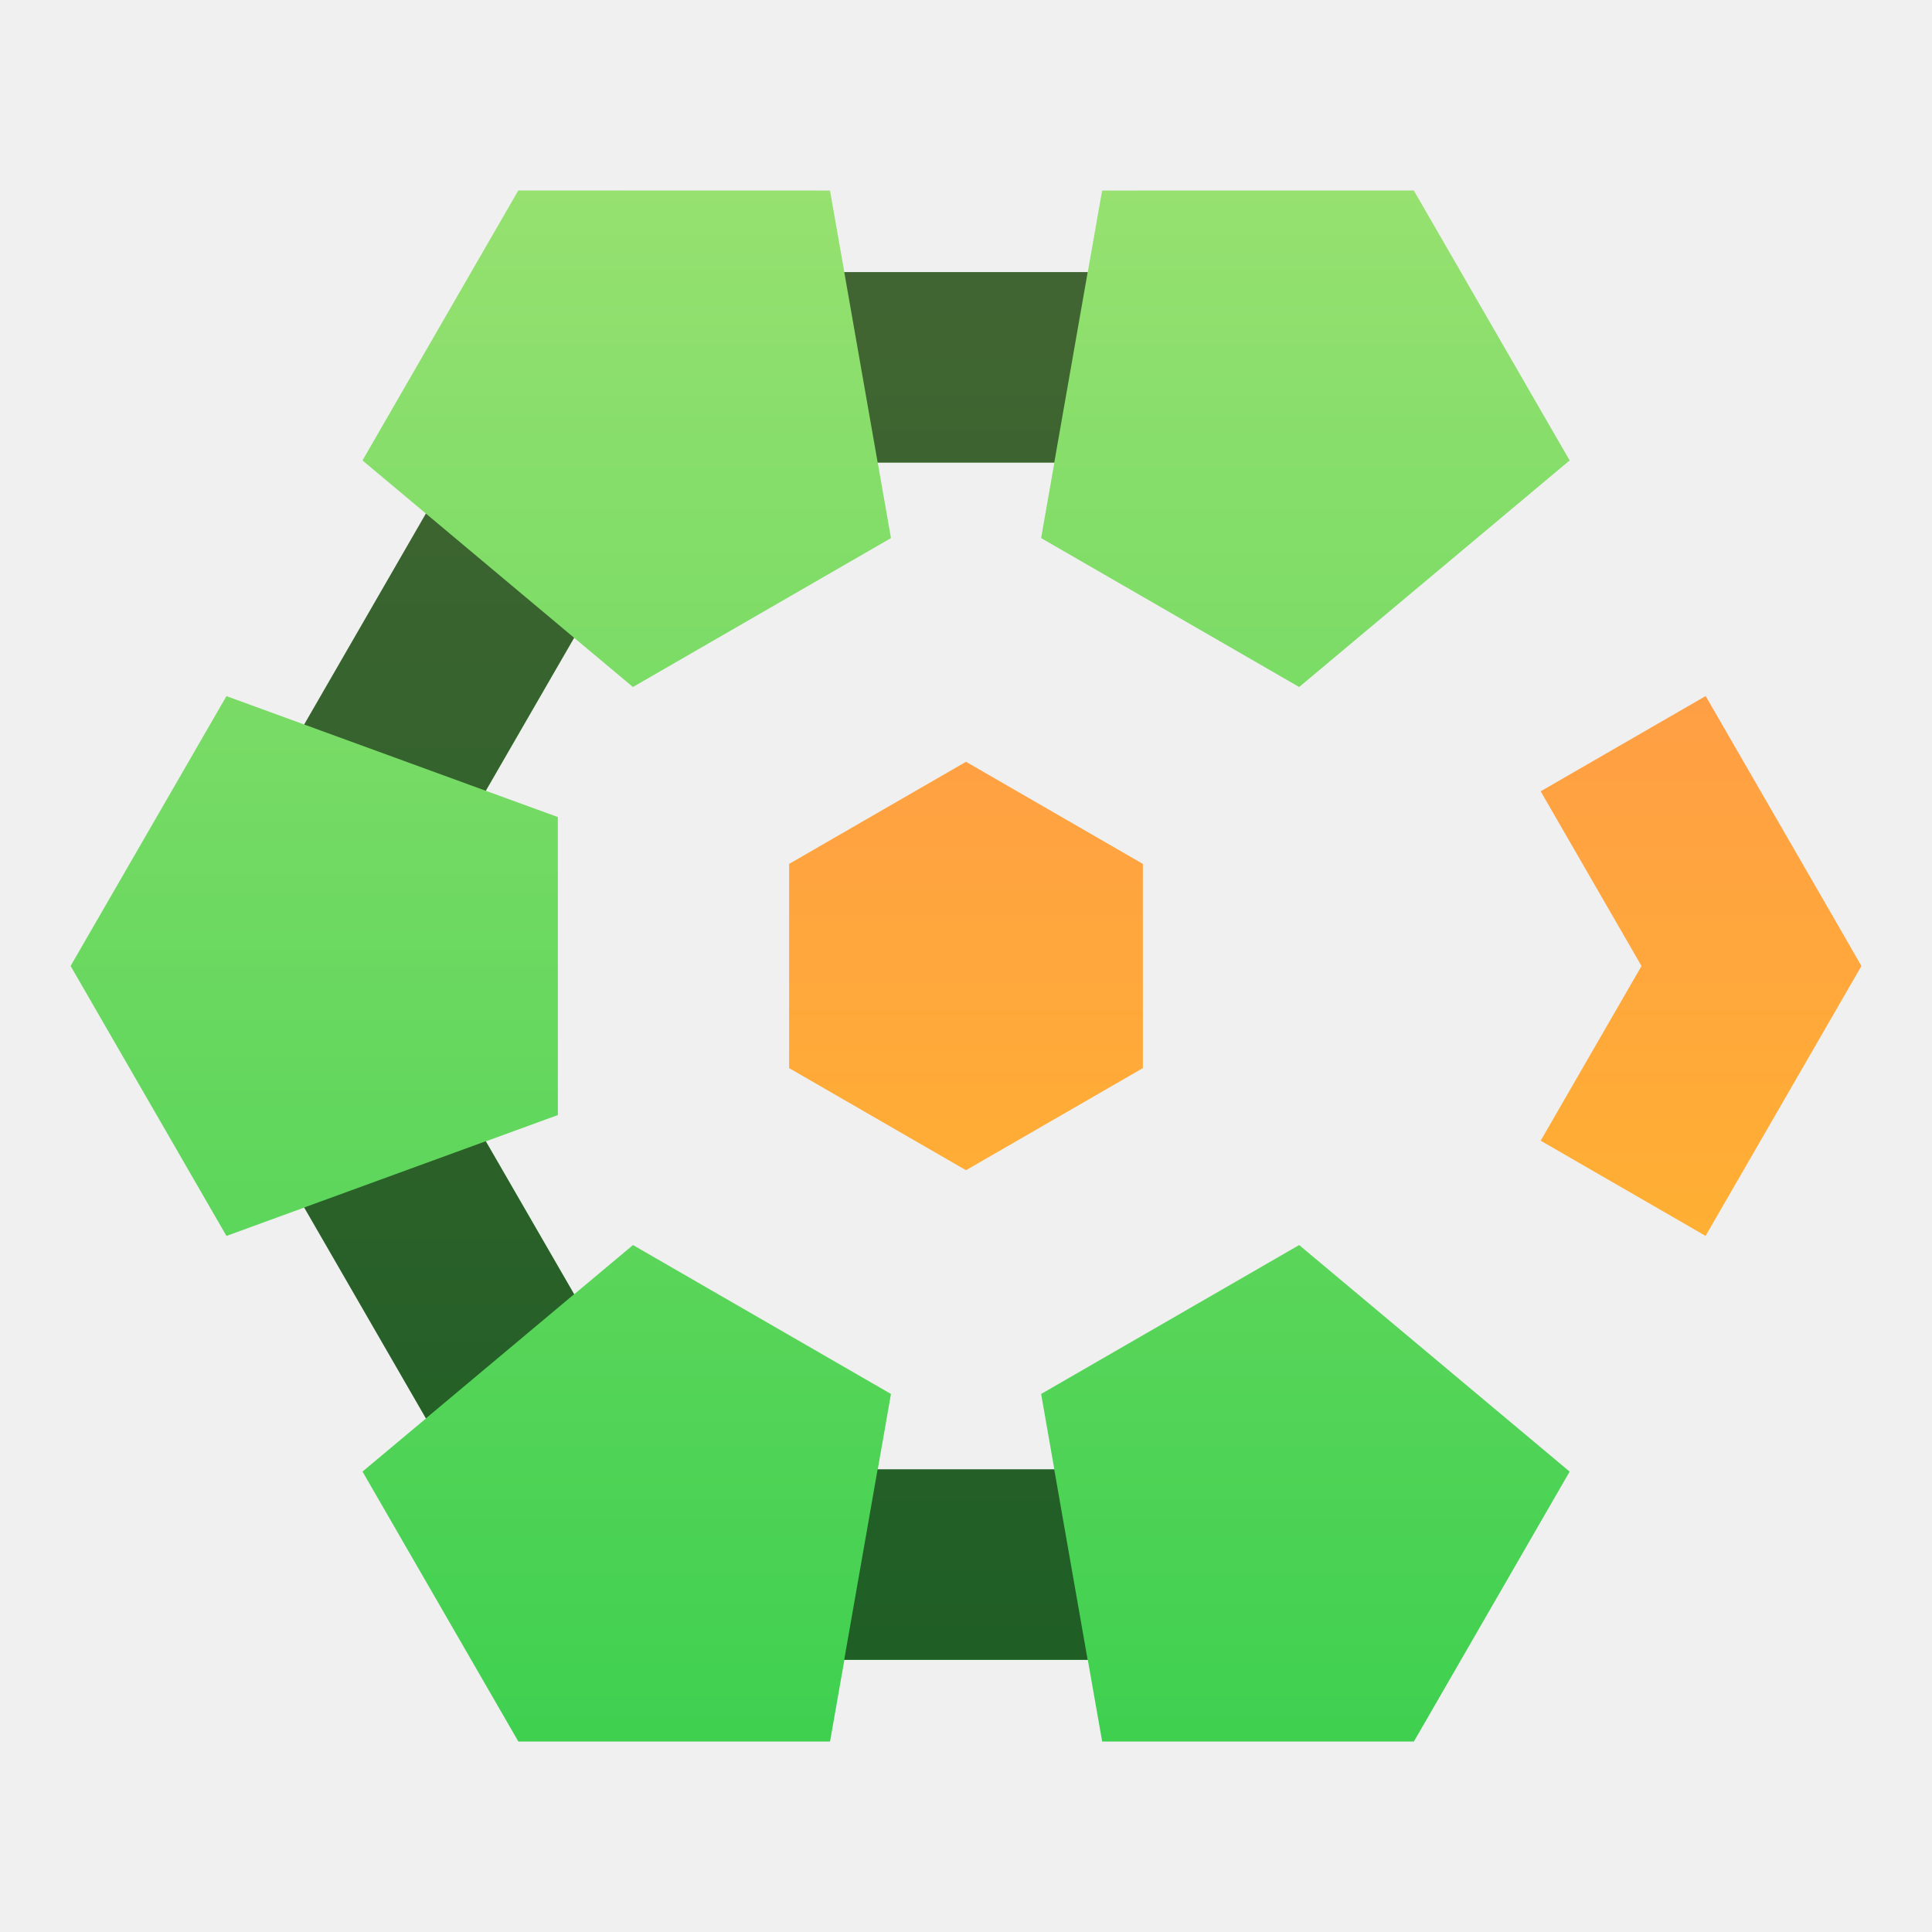
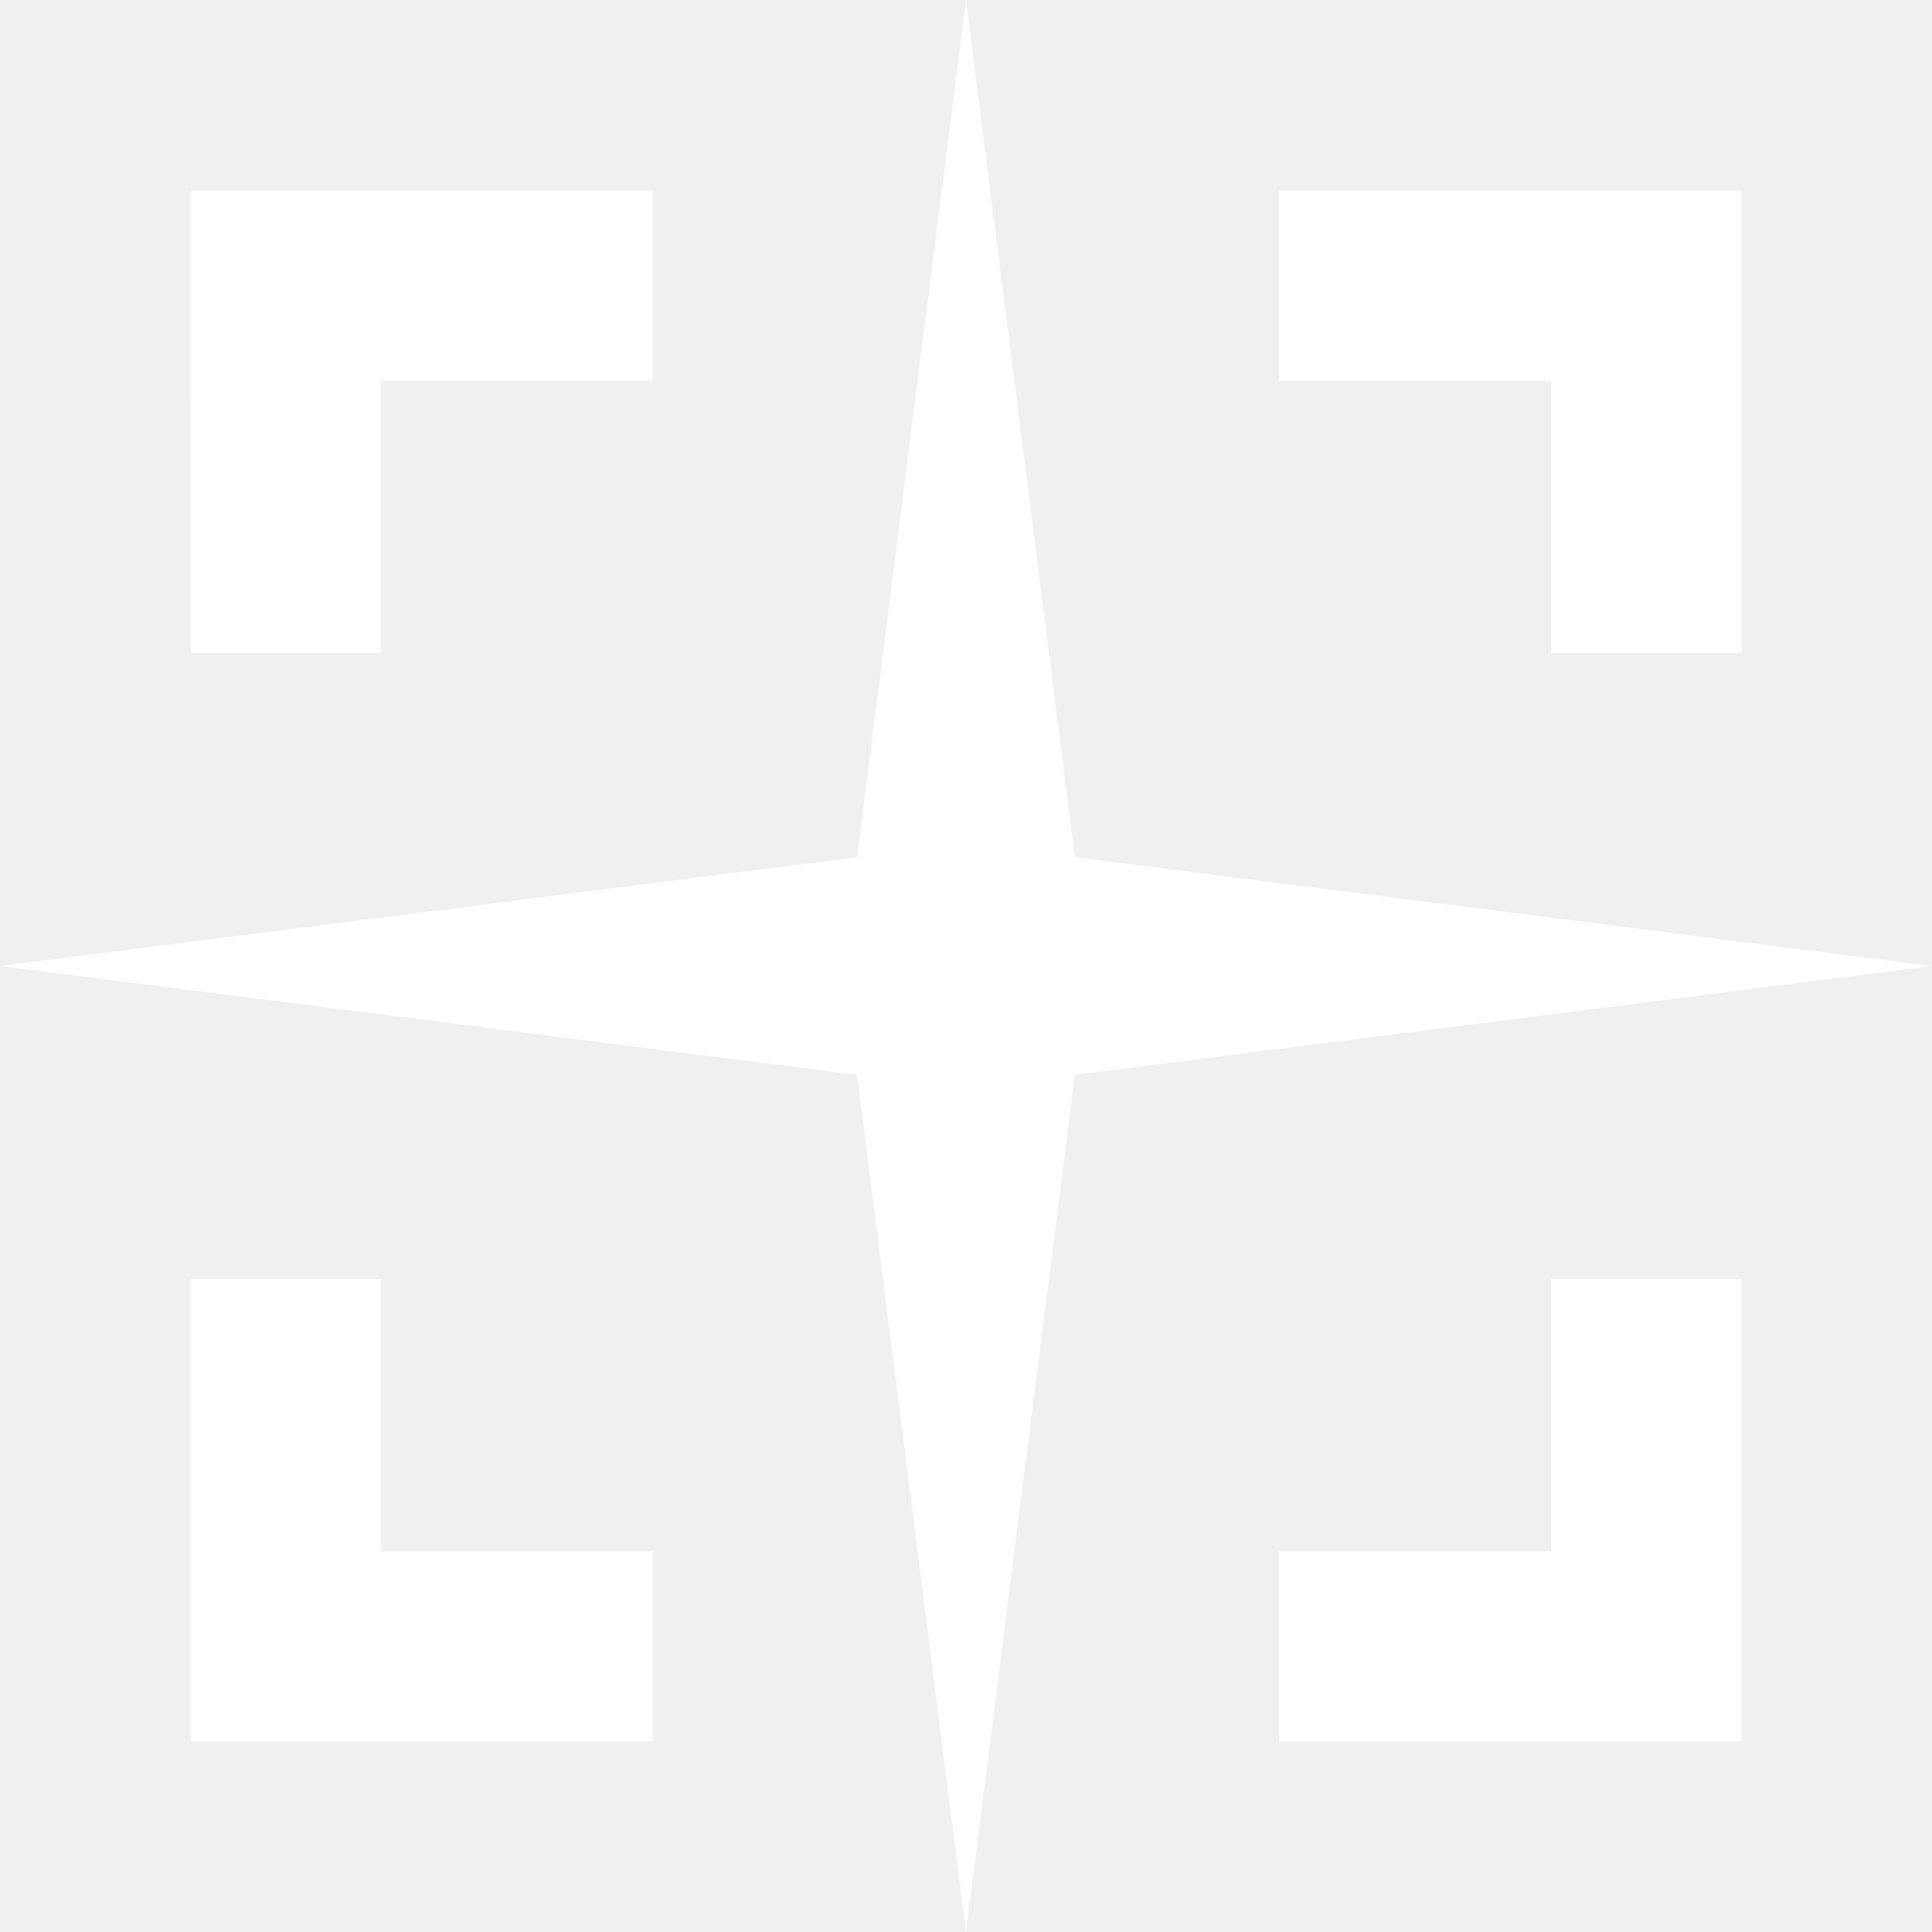
<svg xmlns="http://www.w3.org/2000/svg" xmlns:xlink="http://www.w3.org/1999/xlink" width="142" height="142" viewBox="0 0 37.571 37.571" version="1.1" id="svg948">
  <defs id="defs942">
    <linearGradient id="linearGradient2383">
      <stop style="stop-color:#71bae1;stop-opacity:1" offset="0" id="stop2379" />
      <stop style="stop-color:#3e5bd0;stop-opacity:1" offset="1" id="stop2381" />
    </linearGradient>
    <linearGradient xlink:href="#linearGradient2383" id="linearGradient841" gradientUnits="userSpaceOnUse" gradientTransform="matrix(0.8141888,0.01256239,-0.01256239,0.8141888,-2.836906,263.3603)" x1="22.489" y1="3.969" x2="22.489" y2="41.011" />
-     <linearGradient xlink:href="#linearGradient1290" id="linearGradient1283" gradientUnits="userSpaceOnUse" x1="138.959" y1="46.198" x2="138.954" y2="95.8" gradientTransform="matrix(0.8,0,0,0.8,14.19772,14.19998)" />
-     <linearGradient id="linearGradient1290">
-       <stop id="stop1286" offset="0" style="stop-color:#ff9f45;stop-opacity:1" />
-       <stop id="stop1288" offset="1" style="stop-color:#ffaf33;stop-opacity:1" />
-     </linearGradient>
-     <linearGradient gradientTransform="matrix(0.2645833,0,0,0.2645833,-6e-4,-3e-6)" xlink:href="#linearGradient1172" id="linearGradient1229" gradientUnits="userSpaceOnUse" x1="61.004" y1="14.004" x2="61.004" y2="127.996" />
-     <linearGradient id="linearGradient1172">
-       <stop style="stop-color:#96e170;stop-opacity:1" offset="0" id="stop1168" />
-       <stop style="stop-color:#3fd050;stop-opacity:1" offset="1" id="stop1170" />
-     </linearGradient>
  </defs>
  <g id="layer3" style="display:inline" />
  <g id="layer2" style="display:inline" />
  <g id="layer1" style="display:inline">
-     <g id="g905">
-       <path id="path1281" d="m 10.079,3.704 -3.03,5.25 5.3e-4,5.29e-4 1.234,1.033 -2.367,4.102 -1.512,-0.552 -5.3e-4,-5.29e-4 -3.031,5.248 3.031,5.25 5.3e-4,-5.29e-4 1.513,-0.552 2.367,4.101 -1.235,1.034 3.031,5.25 6.061,-10e-4 0.279,-1.586 h 4.734 l 0.279,1.586 6.062,5.29e-4 3.029,-5.249 -5.26,-4.406 -5.018,2.896 0.257,1.467 h -3.434 l 0.257,-1.467 -5.017,-2.896 -1.143,0.957 -1.718,-2.974 1.4,-0.511 V 15.889 l -1.401,-0.511 1.718,-2.975 1.143,0.957 5.018,-2.896 -0.257,-1.467 h 3.434 l -0.257,1.467 5.018,2.896 5.26,-4.406 -3.03,-5.249 -6.062,5.29e-4 -0.279,1.586 h -4.734 l -0.279,-1.586 z" style="color:#000000;font-style:normal;font-variant:normal;font-weight:normal;font-stretch:normal;font-size:medium;line-height:normal;font-family:sans-serif;font-variant-ligatures:normal;font-variant-position:normal;font-variant-caps:normal;font-variant-numeric:normal;font-variant-alternates:normal;font-feature-settings:normal;text-indent:0;text-align:start;text-decoration:none;text-decoration-line:none;text-decoration-style:solid;text-decoration-color:#000000;letter-spacing:normal;word-spacing:normal;text-transform:none;writing-mode:lr-tb;direction:ltr;text-orientation:mixed;dominant-baseline:auto;baseline-shift:baseline;text-anchor:start;white-space:normal;shape-padding:0;clip-rule:nonzero;display:inline;overflow:visible;visibility:visible;opacity:1;isolation:auto;mix-blend-mode:normal;color-interpolation:sRGB;color-interpolation-filters:linearRGB;solid-color:#000000;solid-opacity:1;vector-effect:none;fill:url(#linearGradient1229);fill-opacity:1;fill-rule:nonzero;stroke:none;stroke-width:3.704;stroke-linecap:butt;stroke-linejoin:miter;stroke-miterlimit:4;stroke-dasharray:none;stroke-dashoffset:29.256;stroke-opacity:1;color-rendering:auto;image-rendering:auto;shape-rendering:auto;text-rendering:auto;enable-background:accumulate" />
-       <path id="path896" transform="scale(0.2645833)" d="M 125.365 51.158 L 113.238 58.16 L 120.65 71.002 L 113.238 83.84 L 125.359 90.838 L 136.812 71.002 L 134.797 67.496 L 125.365 51.158 z M 71 55.99 L 58 63.496 L 58 78.506 L 71 86.01 L 84 78.506 L 84 63.496 L 71 55.99 z " style="color:#000000;font-style:normal;font-variant:normal;font-weight:normal;font-stretch:normal;font-size:medium;line-height:normal;font-family:sans-serif;font-variant-ligatures:normal;font-variant-position:normal;font-variant-caps:normal;font-variant-numeric:normal;font-variant-alternates:normal;font-feature-settings:normal;text-indent:0;text-align:start;text-decoration:none;text-decoration-line:none;text-decoration-style:solid;text-decoration-color:#000000;letter-spacing:normal;word-spacing:normal;text-transform:none;writing-mode:lr-tb;direction:ltr;text-orientation:mixed;dominant-baseline:auto;baseline-shift:baseline;text-anchor:start;white-space:normal;shape-padding:0;clip-rule:nonzero;display:inline;overflow:visible;visibility:visible;opacity:1;isolation:auto;mix-blend-mode:normal;color-interpolation:sRGB;color-interpolation-filters:linearRGB;solid-color:#000000;solid-opacity:1;vector-effect:none;fill:url(#linearGradient1283);fill-opacity:1;fill-rule:nonzero;stroke:none;stroke-width:14;stroke-linecap:butt;stroke-linejoin:miter;stroke-miterlimit:4;stroke-dasharray:none;stroke-dashoffset:29.256;stroke-opacity:1;color-rendering:auto;image-rendering:auto;shape-rendering:auto;text-rendering:auto;enable-background:accumulate" />
-       <path id="path1211" d="m 26.723,21.682 6.446,2.352 3.031,-5.25 -3.031,-5.249 -6.446,2.352 z" style="color:#000000;font-style:normal;font-variant:normal;font-weight:normal;font-stretch:normal;font-size:medium;line-height:normal;font-family:sans-serif;font-variant-ligatures:normal;font-variant-position:normal;font-variant-caps:normal;font-variant-numeric:normal;font-variant-alternates:normal;font-feature-settings:normal;text-indent:0;text-align:start;text-decoration:none;text-decoration-line:none;text-decoration-style:solid;text-decoration-color:#000000;letter-spacing:normal;word-spacing:normal;text-transform:none;writing-mode:lr-tb;direction:ltr;text-orientation:mixed;dominant-baseline:auto;baseline-shift:baseline;text-anchor:start;white-space:normal;shape-padding:0;clip-rule:nonzero;display:inline;overflow:visible;visibility:visible;opacity:1;isolation:auto;mix-blend-mode:normal;color-interpolation:sRGB;color-interpolation-filters:linearRGB;solid-color:#000000;solid-opacity:1;vector-effect:none;fill:#983fd0;fill-opacity:0;fill-rule:nonzero;stroke:none;stroke-width:3.704;stroke-linecap:butt;stroke-linejoin:miter;stroke-miterlimit:4;stroke-dasharray:none;stroke-dashoffset:29.256;stroke-opacity:1;color-rendering:auto;image-rendering:auto;shape-rendering:auto;text-rendering:auto;enable-background:accumulate" />
-       <path id="path1225-6" d="m 16.418,5.291 0.65,3.705 h 3.434 l 0.65,-3.705 z m -8.136,4.696 -2.367,4.102 3.532,1.289 1.718,-2.975 z m 1.165,12.206 -3.532,1.289 2.367,4.101 2.883,-2.415 z m 7.62,6.38 -0.65,3.705 h 4.734 l -0.65,-3.705 z" style="color:#000000;font-style:normal;font-variant:normal;font-weight:normal;font-stretch:normal;font-size:medium;line-height:normal;font-family:sans-serif;font-variant-ligatures:normal;font-variant-position:normal;font-variant-caps:normal;font-variant-numeric:normal;font-variant-alternates:normal;font-feature-settings:normal;text-indent:0;text-align:start;text-decoration:none;text-decoration-line:none;text-decoration-style:solid;text-decoration-color:#000000;letter-spacing:normal;word-spacing:normal;text-transform:none;writing-mode:lr-tb;direction:ltr;text-orientation:mixed;dominant-baseline:auto;baseline-shift:baseline;text-anchor:start;white-space:normal;shape-padding:0;clip-rule:nonzero;display:inline;overflow:visible;visibility:visible;opacity:1;isolation:auto;mix-blend-mode:normal;color-interpolation:sRGB;color-interpolation-filters:linearRGB;solid-color:#000000;solid-opacity:1;vector-effect:none;fill:#000000;fill-opacity:0.549;fill-rule:nonzero;stroke:none;stroke-width:3.704;stroke-linecap:butt;stroke-linejoin:miter;stroke-miterlimit:4;stroke-dasharray:none;stroke-dashoffset:128.8;stroke-opacity:1;color-rendering:auto;image-rendering:auto;shape-rendering:auto;text-rendering:auto;enable-background:accumulate" />
-     </g>
+     <path id="path1012" style="font-style:normal;font-variant:normal;font-weight:normal;font-stretch:normal;font-size:26.458px;line-height:6.615px;font-family:Negatronic;-inkscape-font-specification:Negatronic;font-variant-ligatures:normal;font-variant-caps:normal;font-variant-numeric:normal;text-align:start;letter-spacing:0px;word-spacing:0px;writing-mode:lr-tb;text-anchor:start;display:inline;fill:#ffffff;fill-opacity:1;stroke:none;stroke-width:0.265" d="M 0,18.785 16.669,16.669 18.785,-1e-6 l 2.117,16.669 16.669,2.117 -16.669,2.117 -2.117,16.669 -2.117,-16.669 z m 33.867,15.081 H 24.871 V 30.162 H 30.163 v -5.292 h 3.704 z m 0,-30.162 v 8.996 H 30.163 v -5.292 h -5.292 v -3.704 z m -30.162,0 h 8.996 v 3.704 H 7.408 v 5.292 H 3.704 Z m 0,30.162 v -8.996 h 3.704 v 5.292 h 5.292 v 3.704 z" />
  </g>
</svg>
